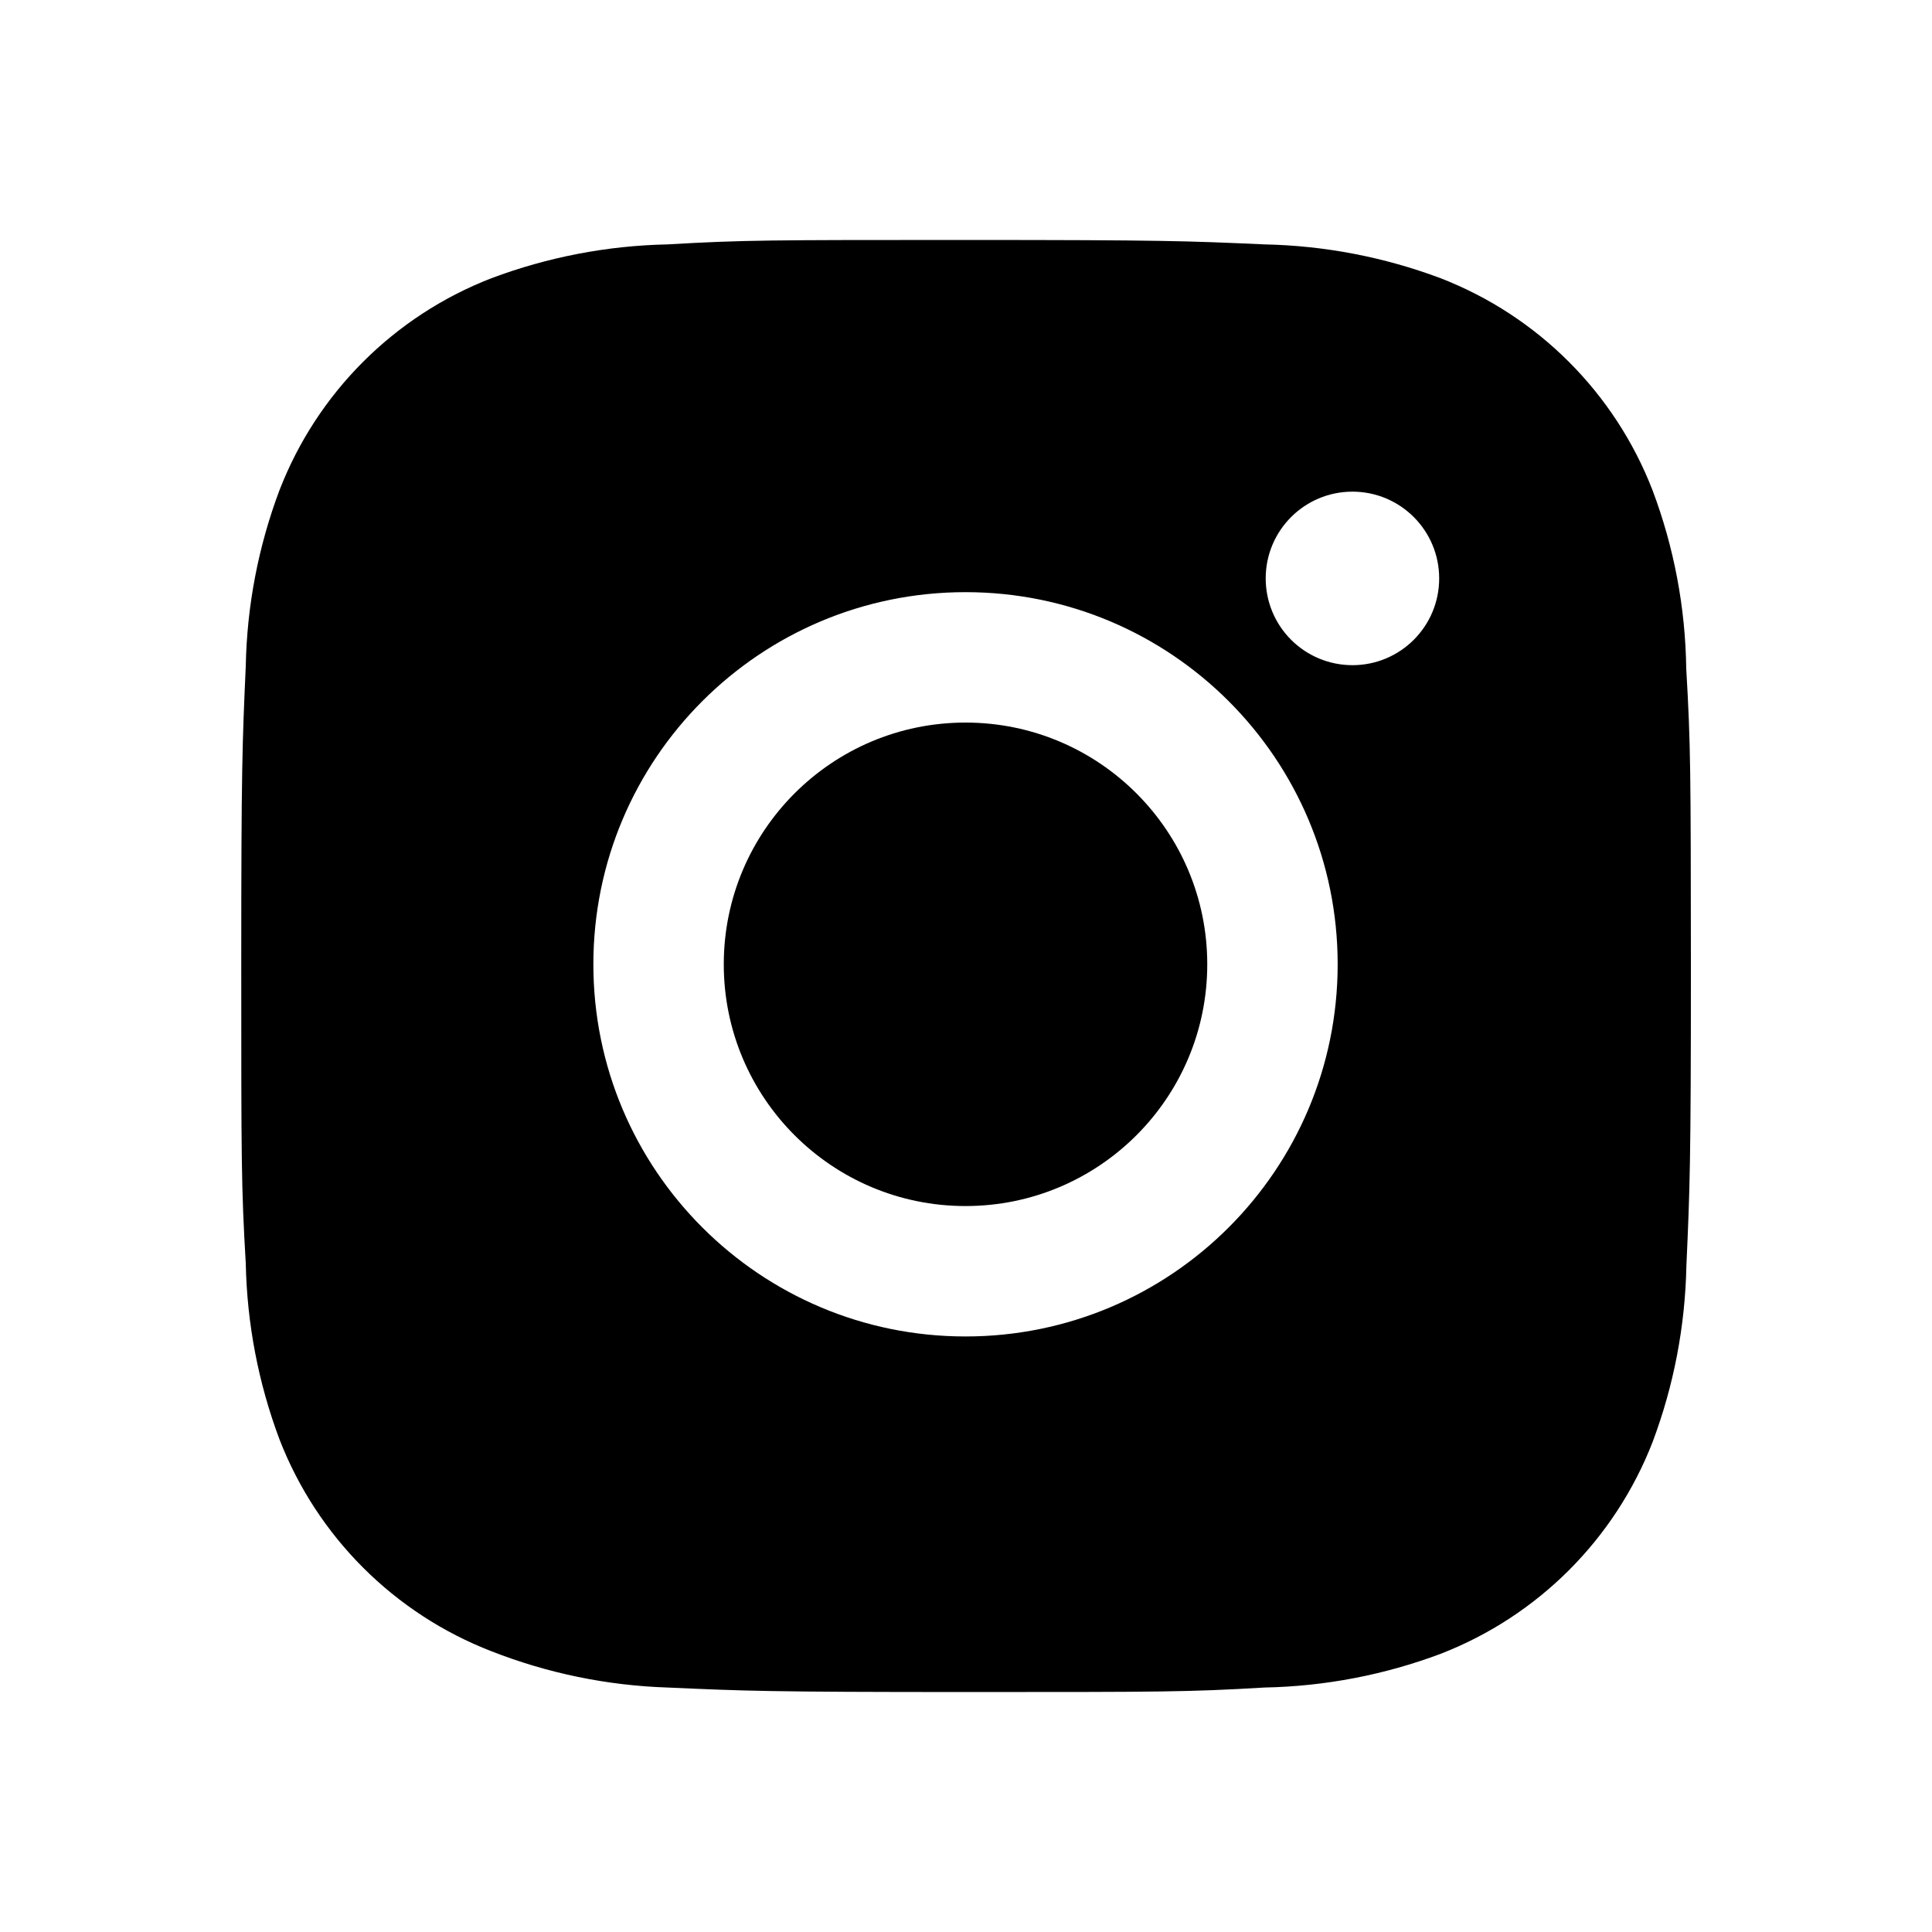
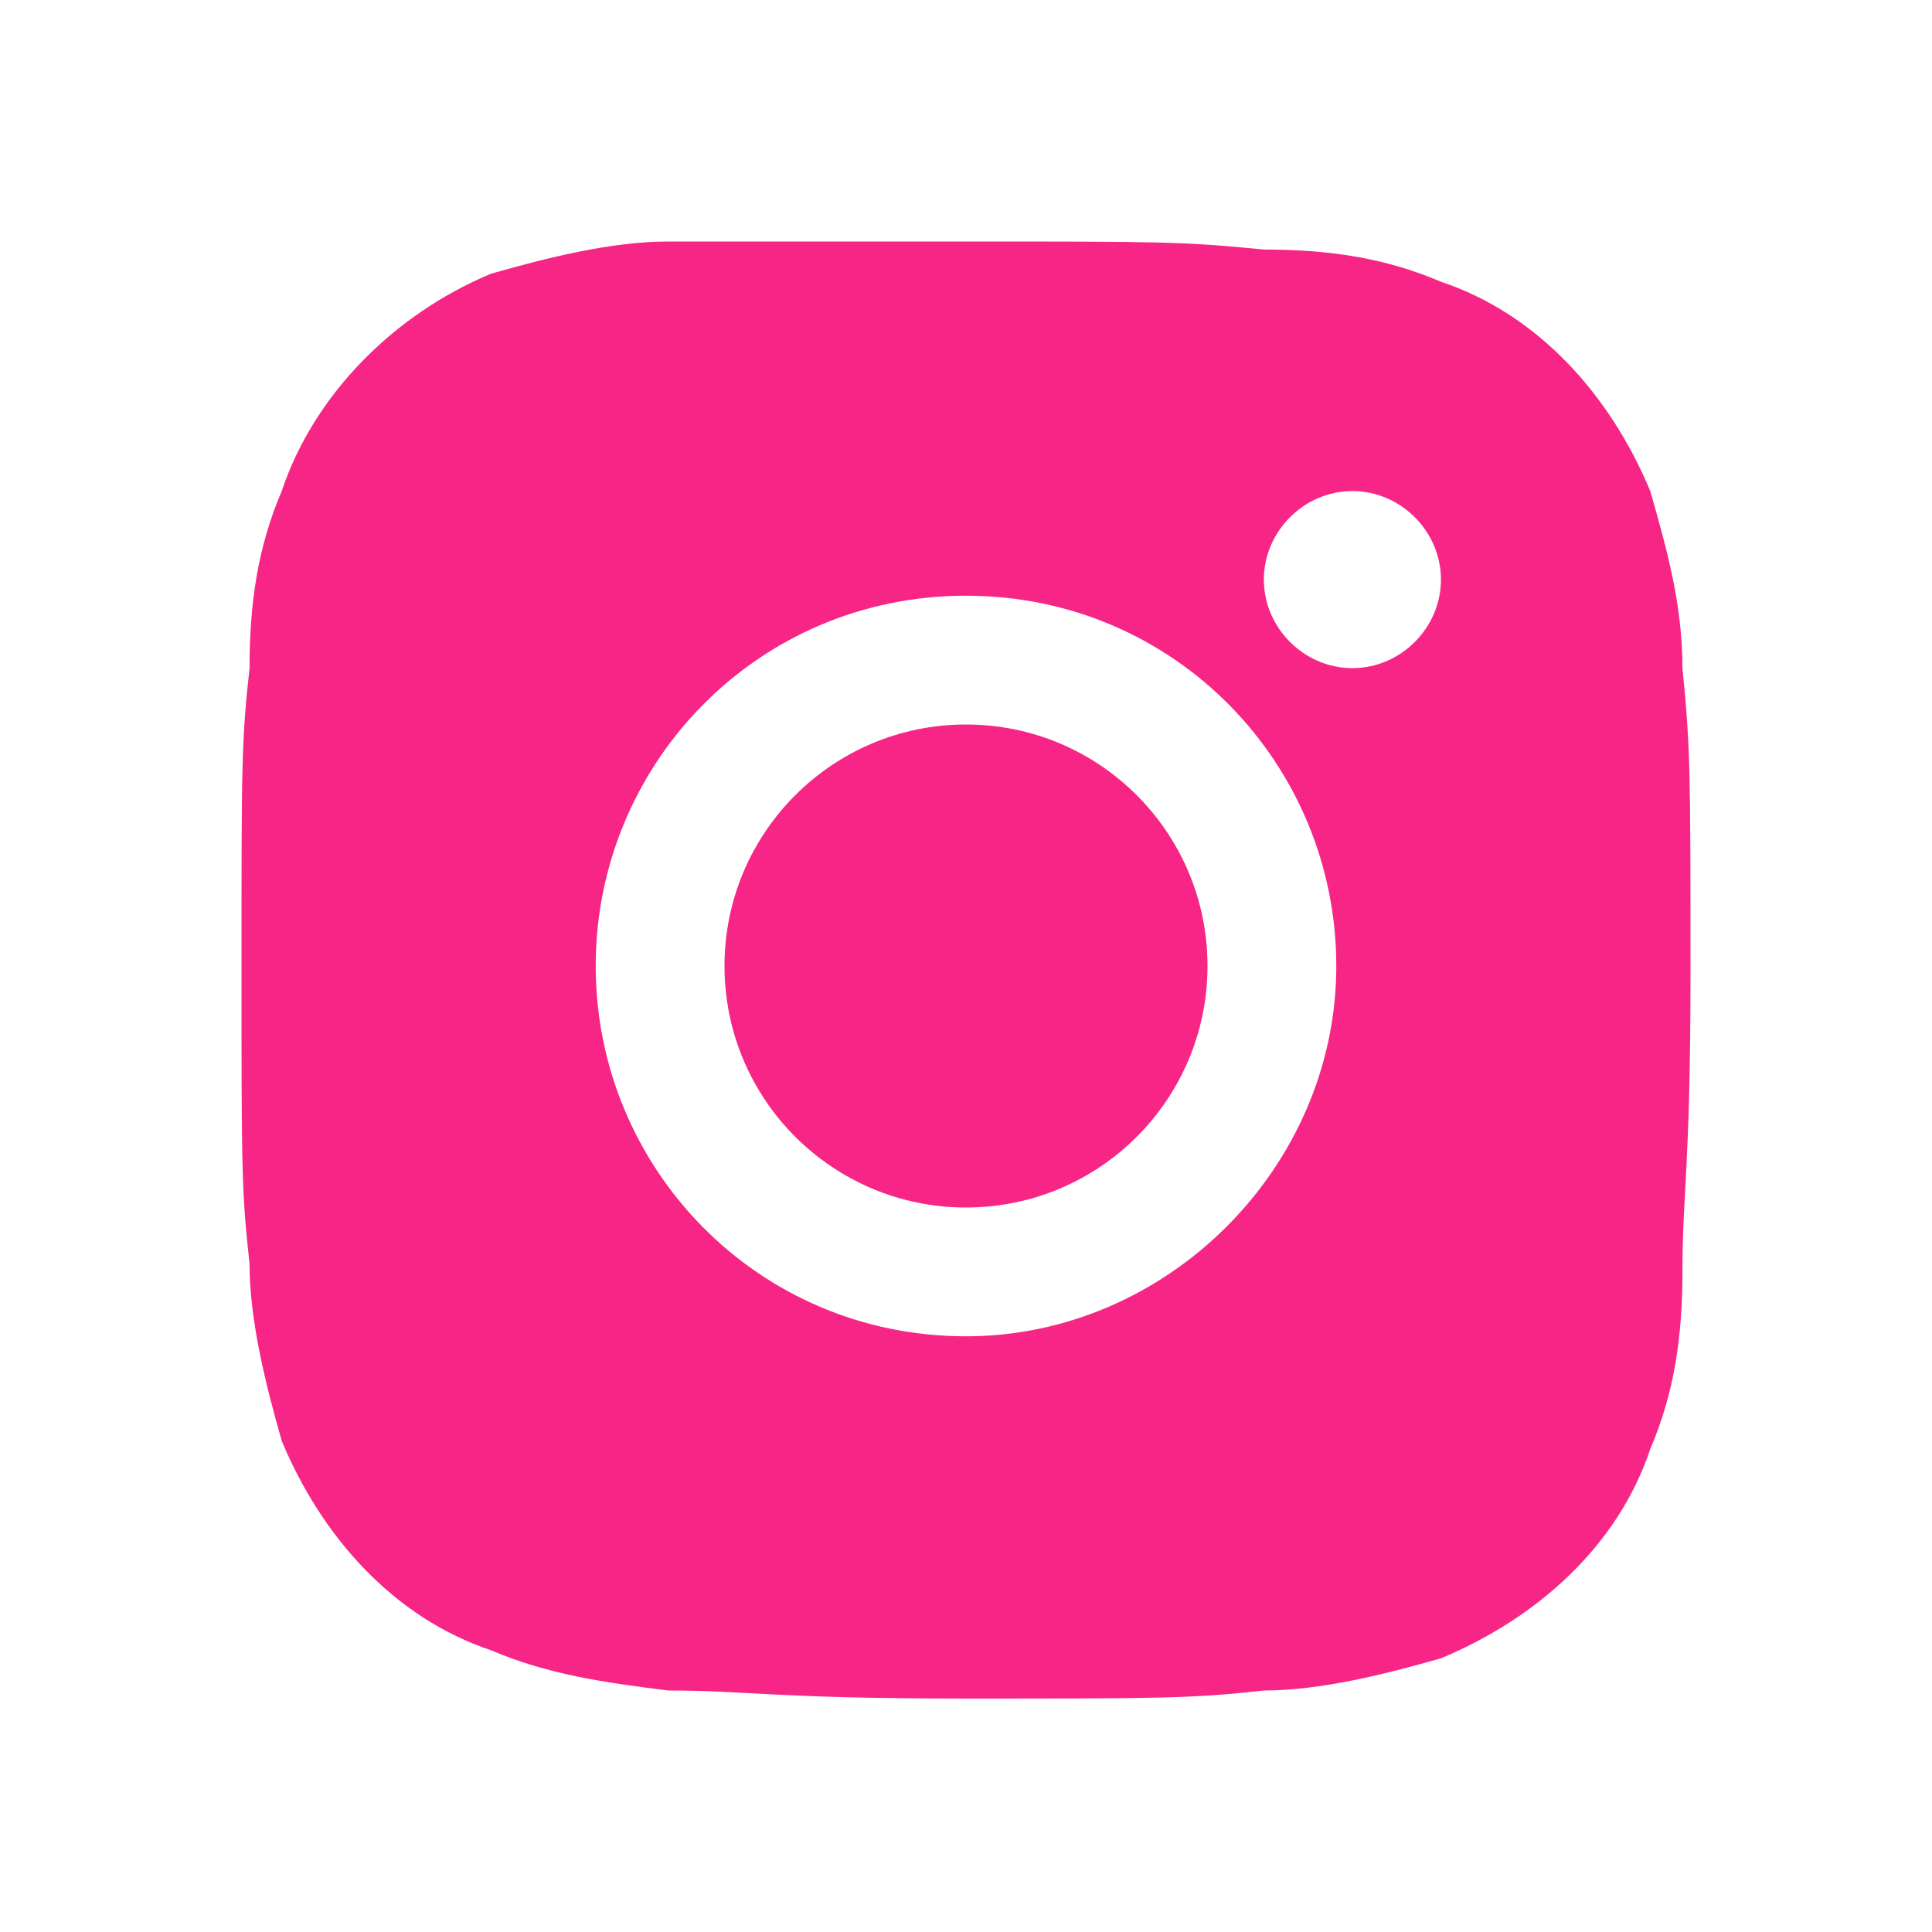
- <svg xmlns="http://www.w3.org/2000/svg" width="24" height="24" viewBox="0 0 24 24">
-   <path d="M20.947 8.305a6.53 6.53 0 0 0-.419-2.216 4.61 4.61 0 0 0-2.633-2.633 6.606 6.606 0 0 0-2.186-.42c-.962-.043-1.267-.055-3.709-.055s-2.755 0-3.71.055a6.606 6.606 0 0 0-2.185.42 4.607 4.607 0 0 0-2.633 2.633 6.554 6.554 0 0 0-.419 2.185c-.043.963-.056 1.268-.056 3.71s0 2.754.056 3.71c.015.748.156 1.486.419 2.187a4.61 4.61 0 0 0 2.634 2.632 6.584 6.584 0 0 0 2.185.45c.963.043 1.268.056 3.71.056s2.755 0 3.71-.056a6.59 6.59 0 0 0 2.186-.419 4.615 4.615 0 0 0 2.633-2.633c.263-.7.404-1.438.419-2.187.043-.962.056-1.267.056-3.71-.002-2.442-.002-2.752-.058-3.709zm-8.953 8.297c-2.554 0-4.623-2.069-4.623-4.623s2.069-4.623 4.623-4.623a4.623 4.623 0 0 1 0 9.246zm4.807-8.339a1.077 1.077 0 0 1-1.078-1.078 1.077 1.077 0 1 1 2.155 0c0 .596-.482 1.078-1.077 1.078z" />
-   <circle cx="11.994" cy="11.979" r="3.003" />
+ <svg xmlns="http://www.w3.org/2000/svg" version="1.1" id="Layer_1" x="0px" y="0px" viewBox="0 0 24 24" style="enable-background:new 0 0 24 24;" xml:space="preserve">
+   <style type="text/css">
+ 	.st0{fill:#F72585;}
+ </style>
+   <path class="st0" d="M20.9,8.3c0-0.8-0.2-1.5-0.4-2.2c-0.5-1.2-1.4-2.2-2.6-2.6c-0.7-0.3-1.4-0.4-2.2-0.4C14.7,3,14.4,3,12,3  S9.2,3,8.3,3c-0.7,0-1.5,0.2-2.2,0.4C4.9,3.9,3.9,4.9,3.5,6.1C3.2,6.8,3.1,7.5,3.1,8.3C3,9.2,3,9.5,3,12s0,2.8,0.1,3.7  c0,0.7,0.2,1.5,0.4,2.2c0.5,1.2,1.4,2.2,2.6,2.6c0.7,0.3,1.4,0.4,2.2,0.5c1,0,1.3,0.1,3.7,0.1s2.8,0,3.7-0.1c0.7,0,1.5-0.2,2.2-0.4  c1.2-0.5,2.2-1.4,2.6-2.6c0.3-0.7,0.4-1.4,0.4-2.2c0-1,0.1-1.3,0.1-3.7C21,9.6,21,9.3,20.9,8.3z M12,16.6c-2.6,0-4.6-2.1-4.6-4.6  S9.4,7.4,12,7.4c2.6,0,4.6,2.1,4.6,4.6S14.5,16.6,12,16.6z M16.8,8.3c-0.6,0-1.1-0.5-1.1-1.1c0,0,0,0,0,0c0-0.6,0.5-1.1,1.1-1.1  s1.1,0.5,1.1,1.1l0,0C17.9,7.8,17.4,8.3,16.8,8.3z" />
+   <circle class="st0" cx="12" cy="12" r="3" />
</svg>
